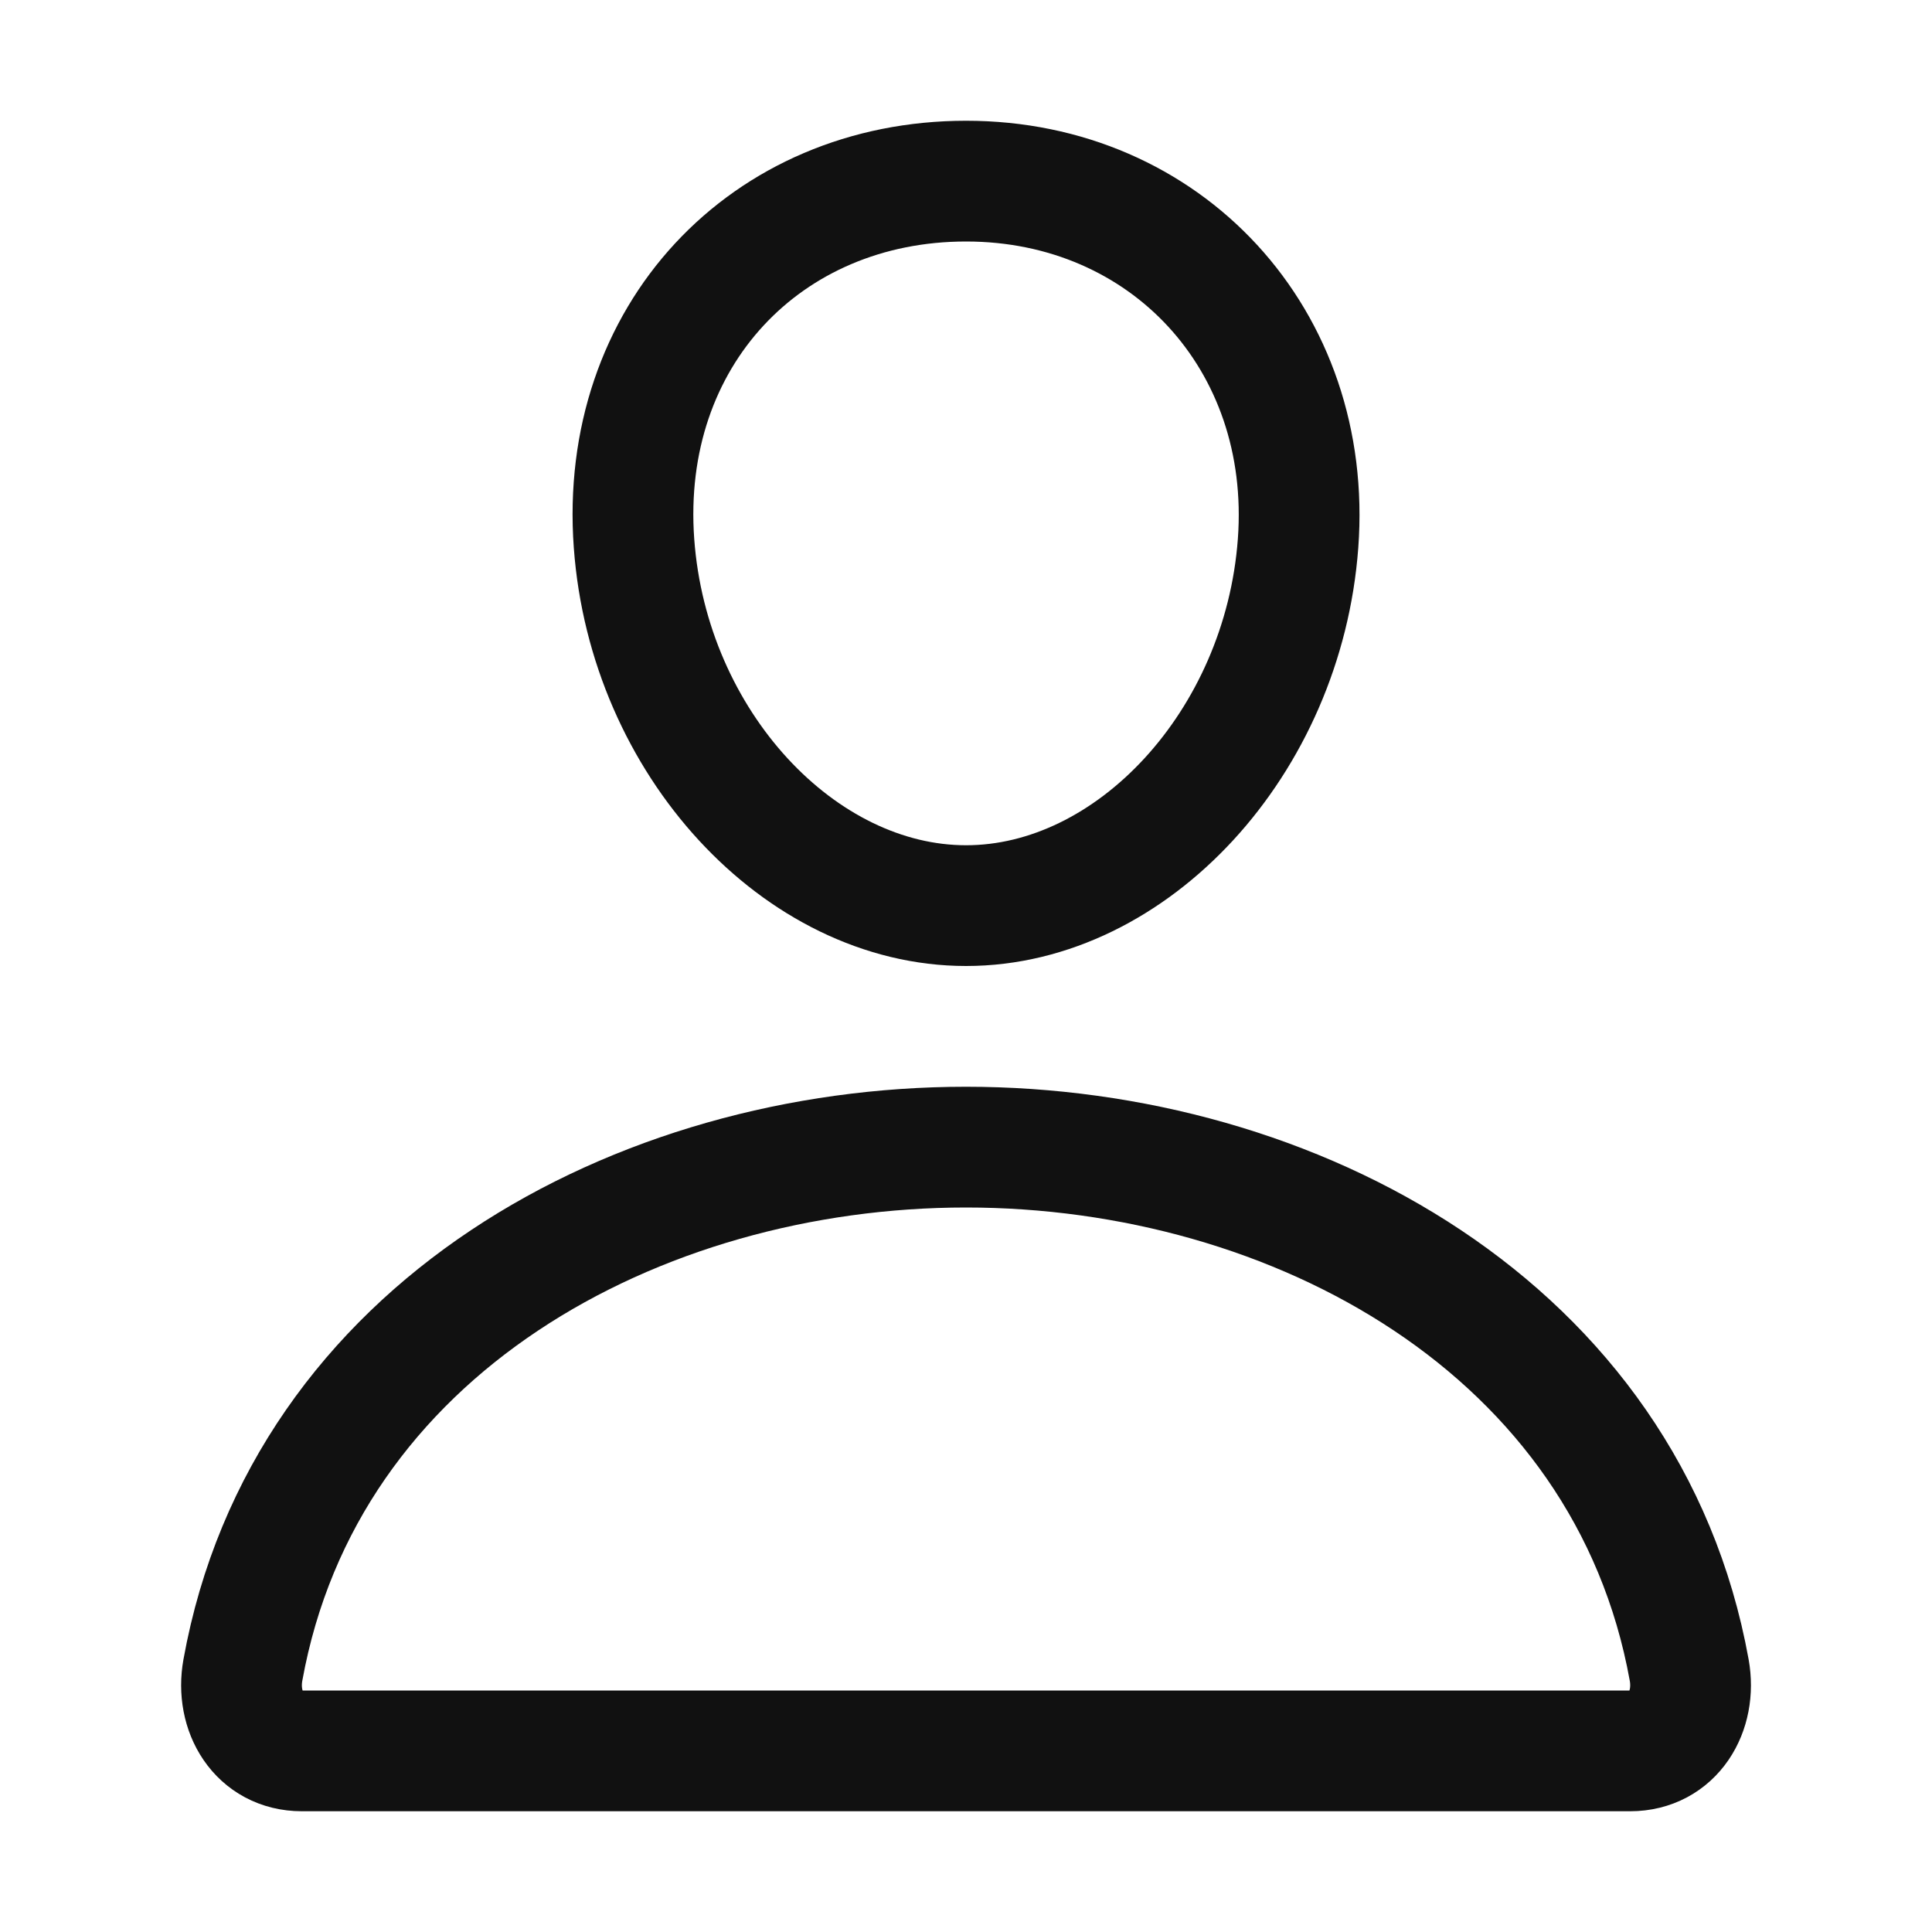
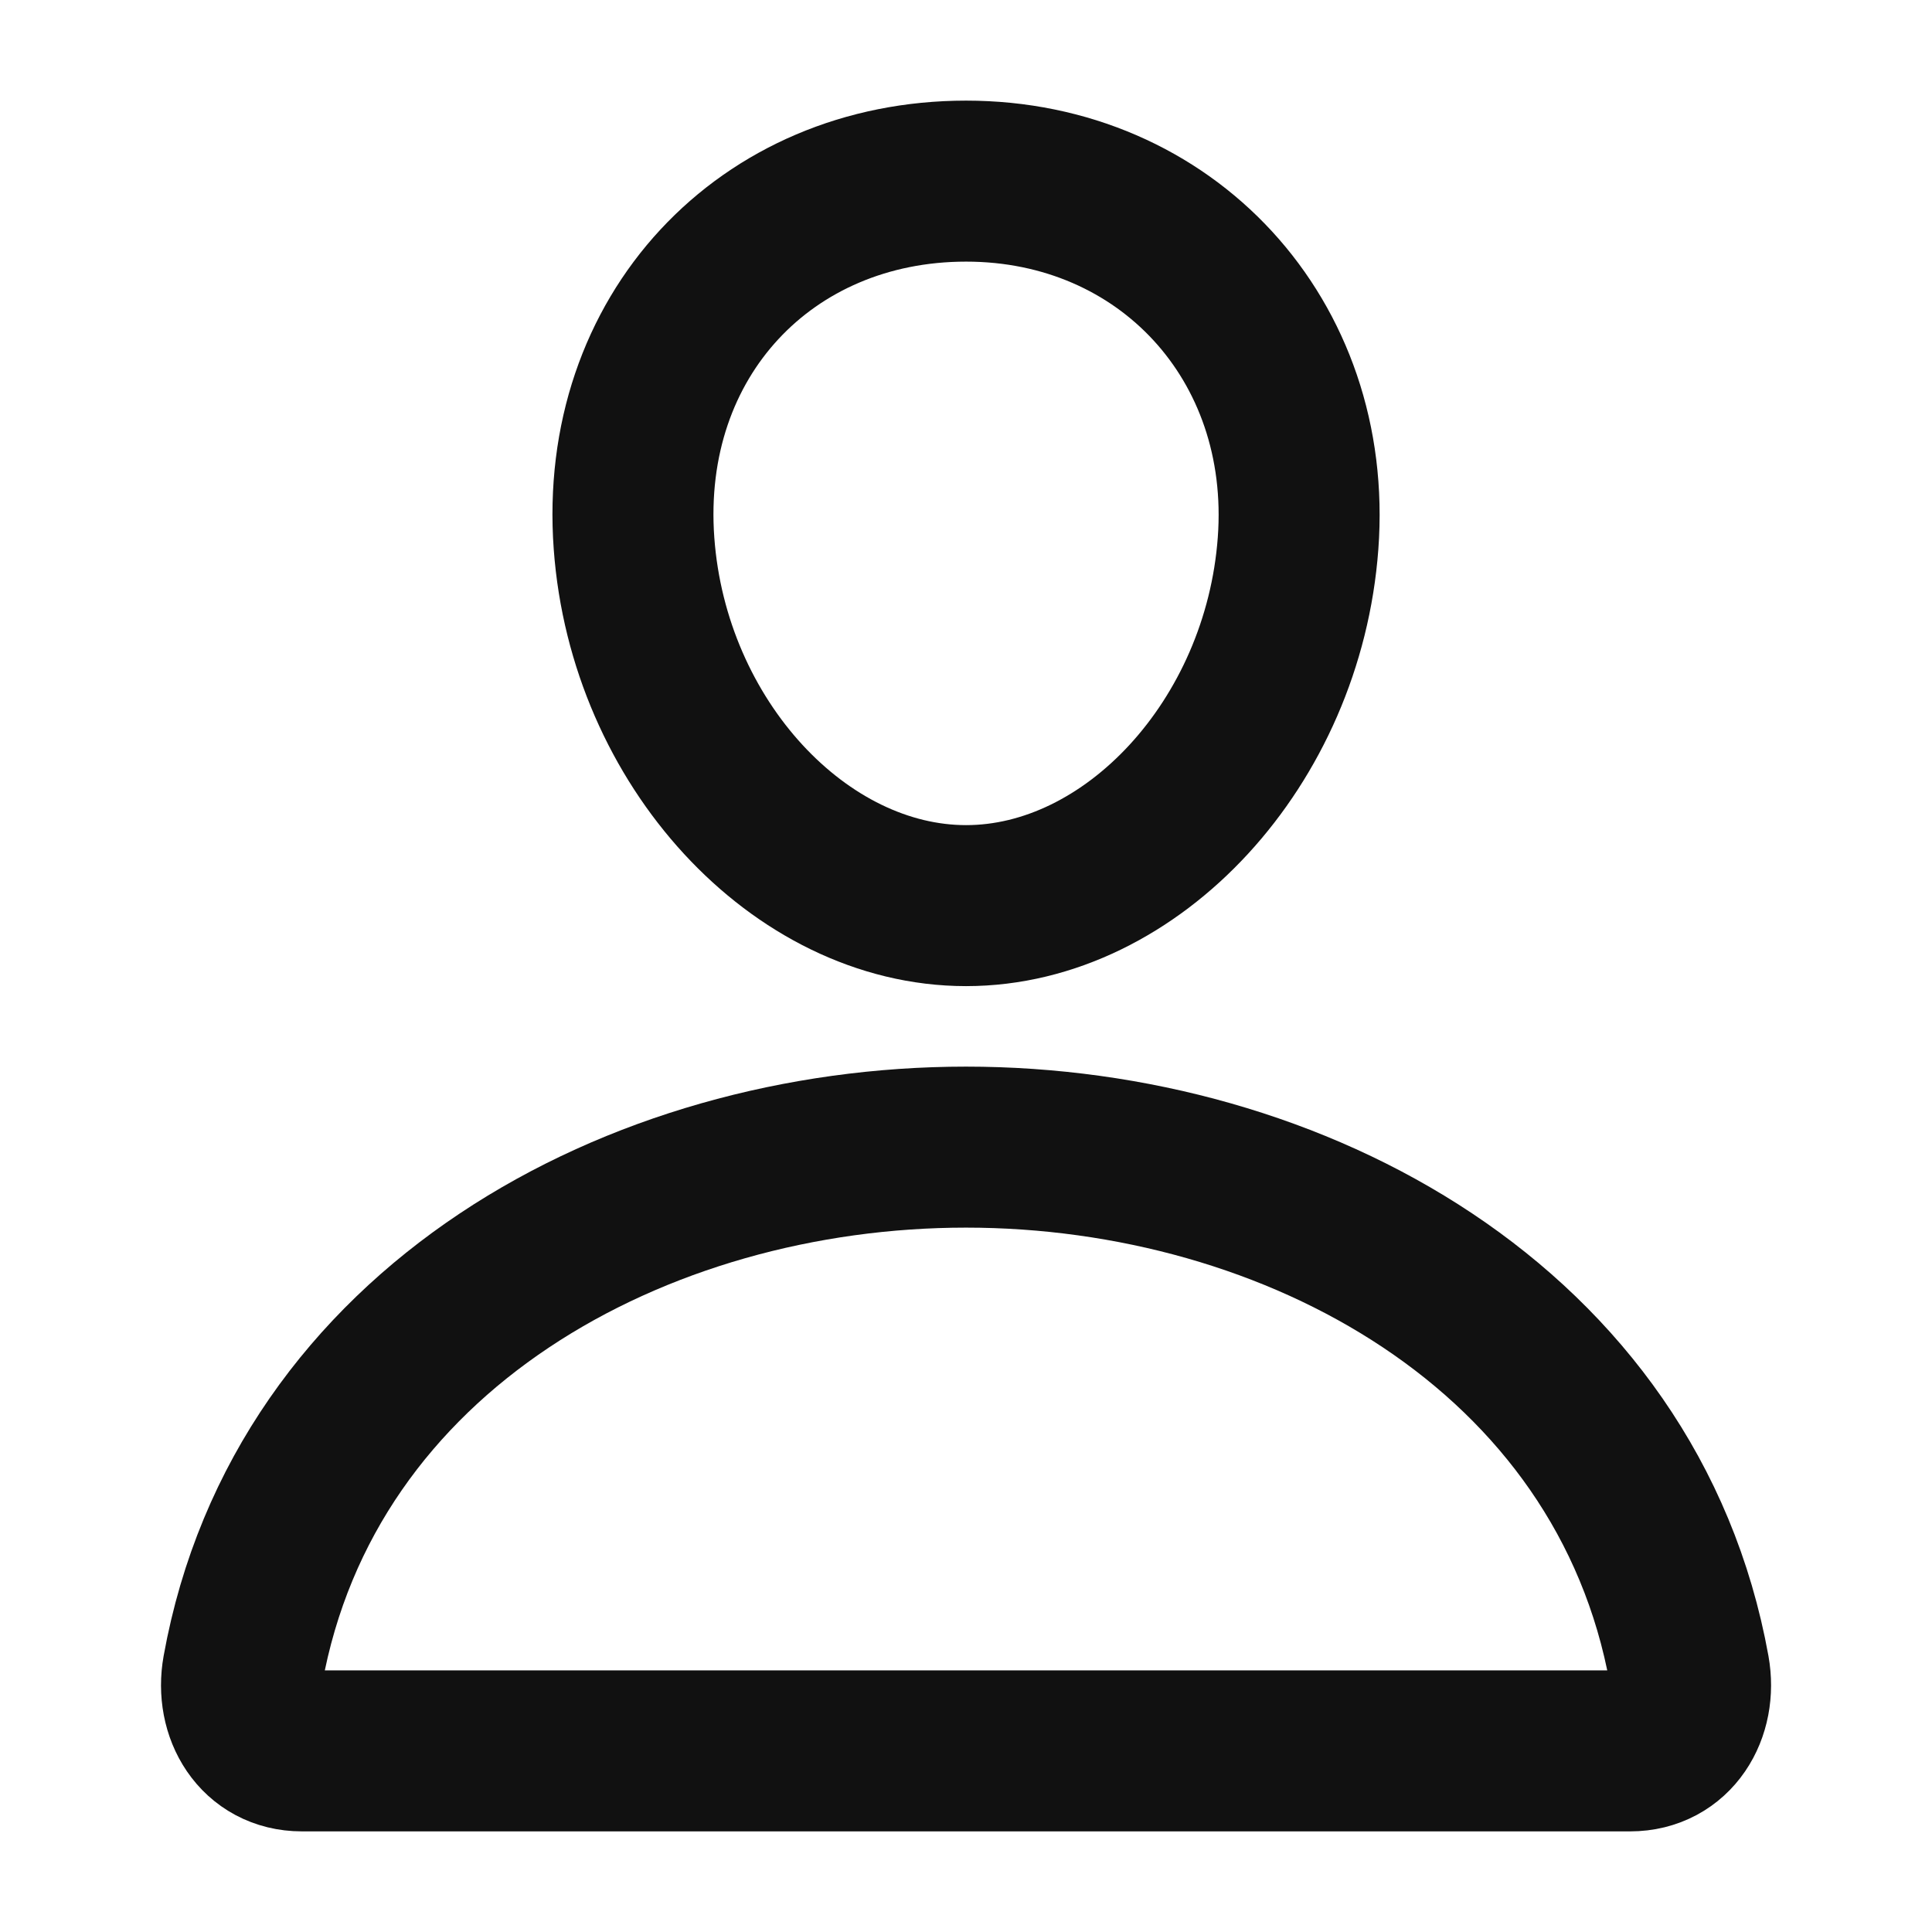
<svg xmlns="http://www.w3.org/2000/svg" width="24" height="24" fill="none">
-   <path d="M16.125 6.75c-.183 2.478-2.062 4.5-4.124 4.5-2.063 0-3.945-2.021-4.125-4.5-.188-2.578 1.64-4.5 4.125-4.5 2.484 0 4.312 1.969 4.124 4.5z" stroke="#111" stroke-width="1.5" stroke-linecap="round" stroke-linejoin="round" />
-   <path d="M12 14.25c-4.078 0-8.217 2.25-8.983 6.497-.092.512.197 1.003.733 1.003h16.5c.536 0 .826-.491.734-1.003C20.217 16.5 16.078 14.25 12 14.25z" stroke="#111" stroke-width="1.5" stroke-miterlimit="10" />
+   <path d="M16.125 6.75c-.183 2.478-2.062 4.5-4.124 4.5-2.063 0-3.945-2.021-4.125-4.5-.188-2.578 1.64-4.5 4.125-4.5 2.484 0 4.312 1.969 4.124 4.5z" stroke="#111" stroke-width="2" stroke-linecap="round" stroke-linejoin="round" />
+   <path d="M12 14.25c-4.078 0-8.217 2.25-8.983 6.497-.092.512.197 1.003.733 1.003h16.5c.536 0 .826-.491.734-1.003C20.217 16.5 16.078 14.25 12 14.25z" stroke="#111" stroke-width="2" stroke-miterlimit="10" />
</svg>
